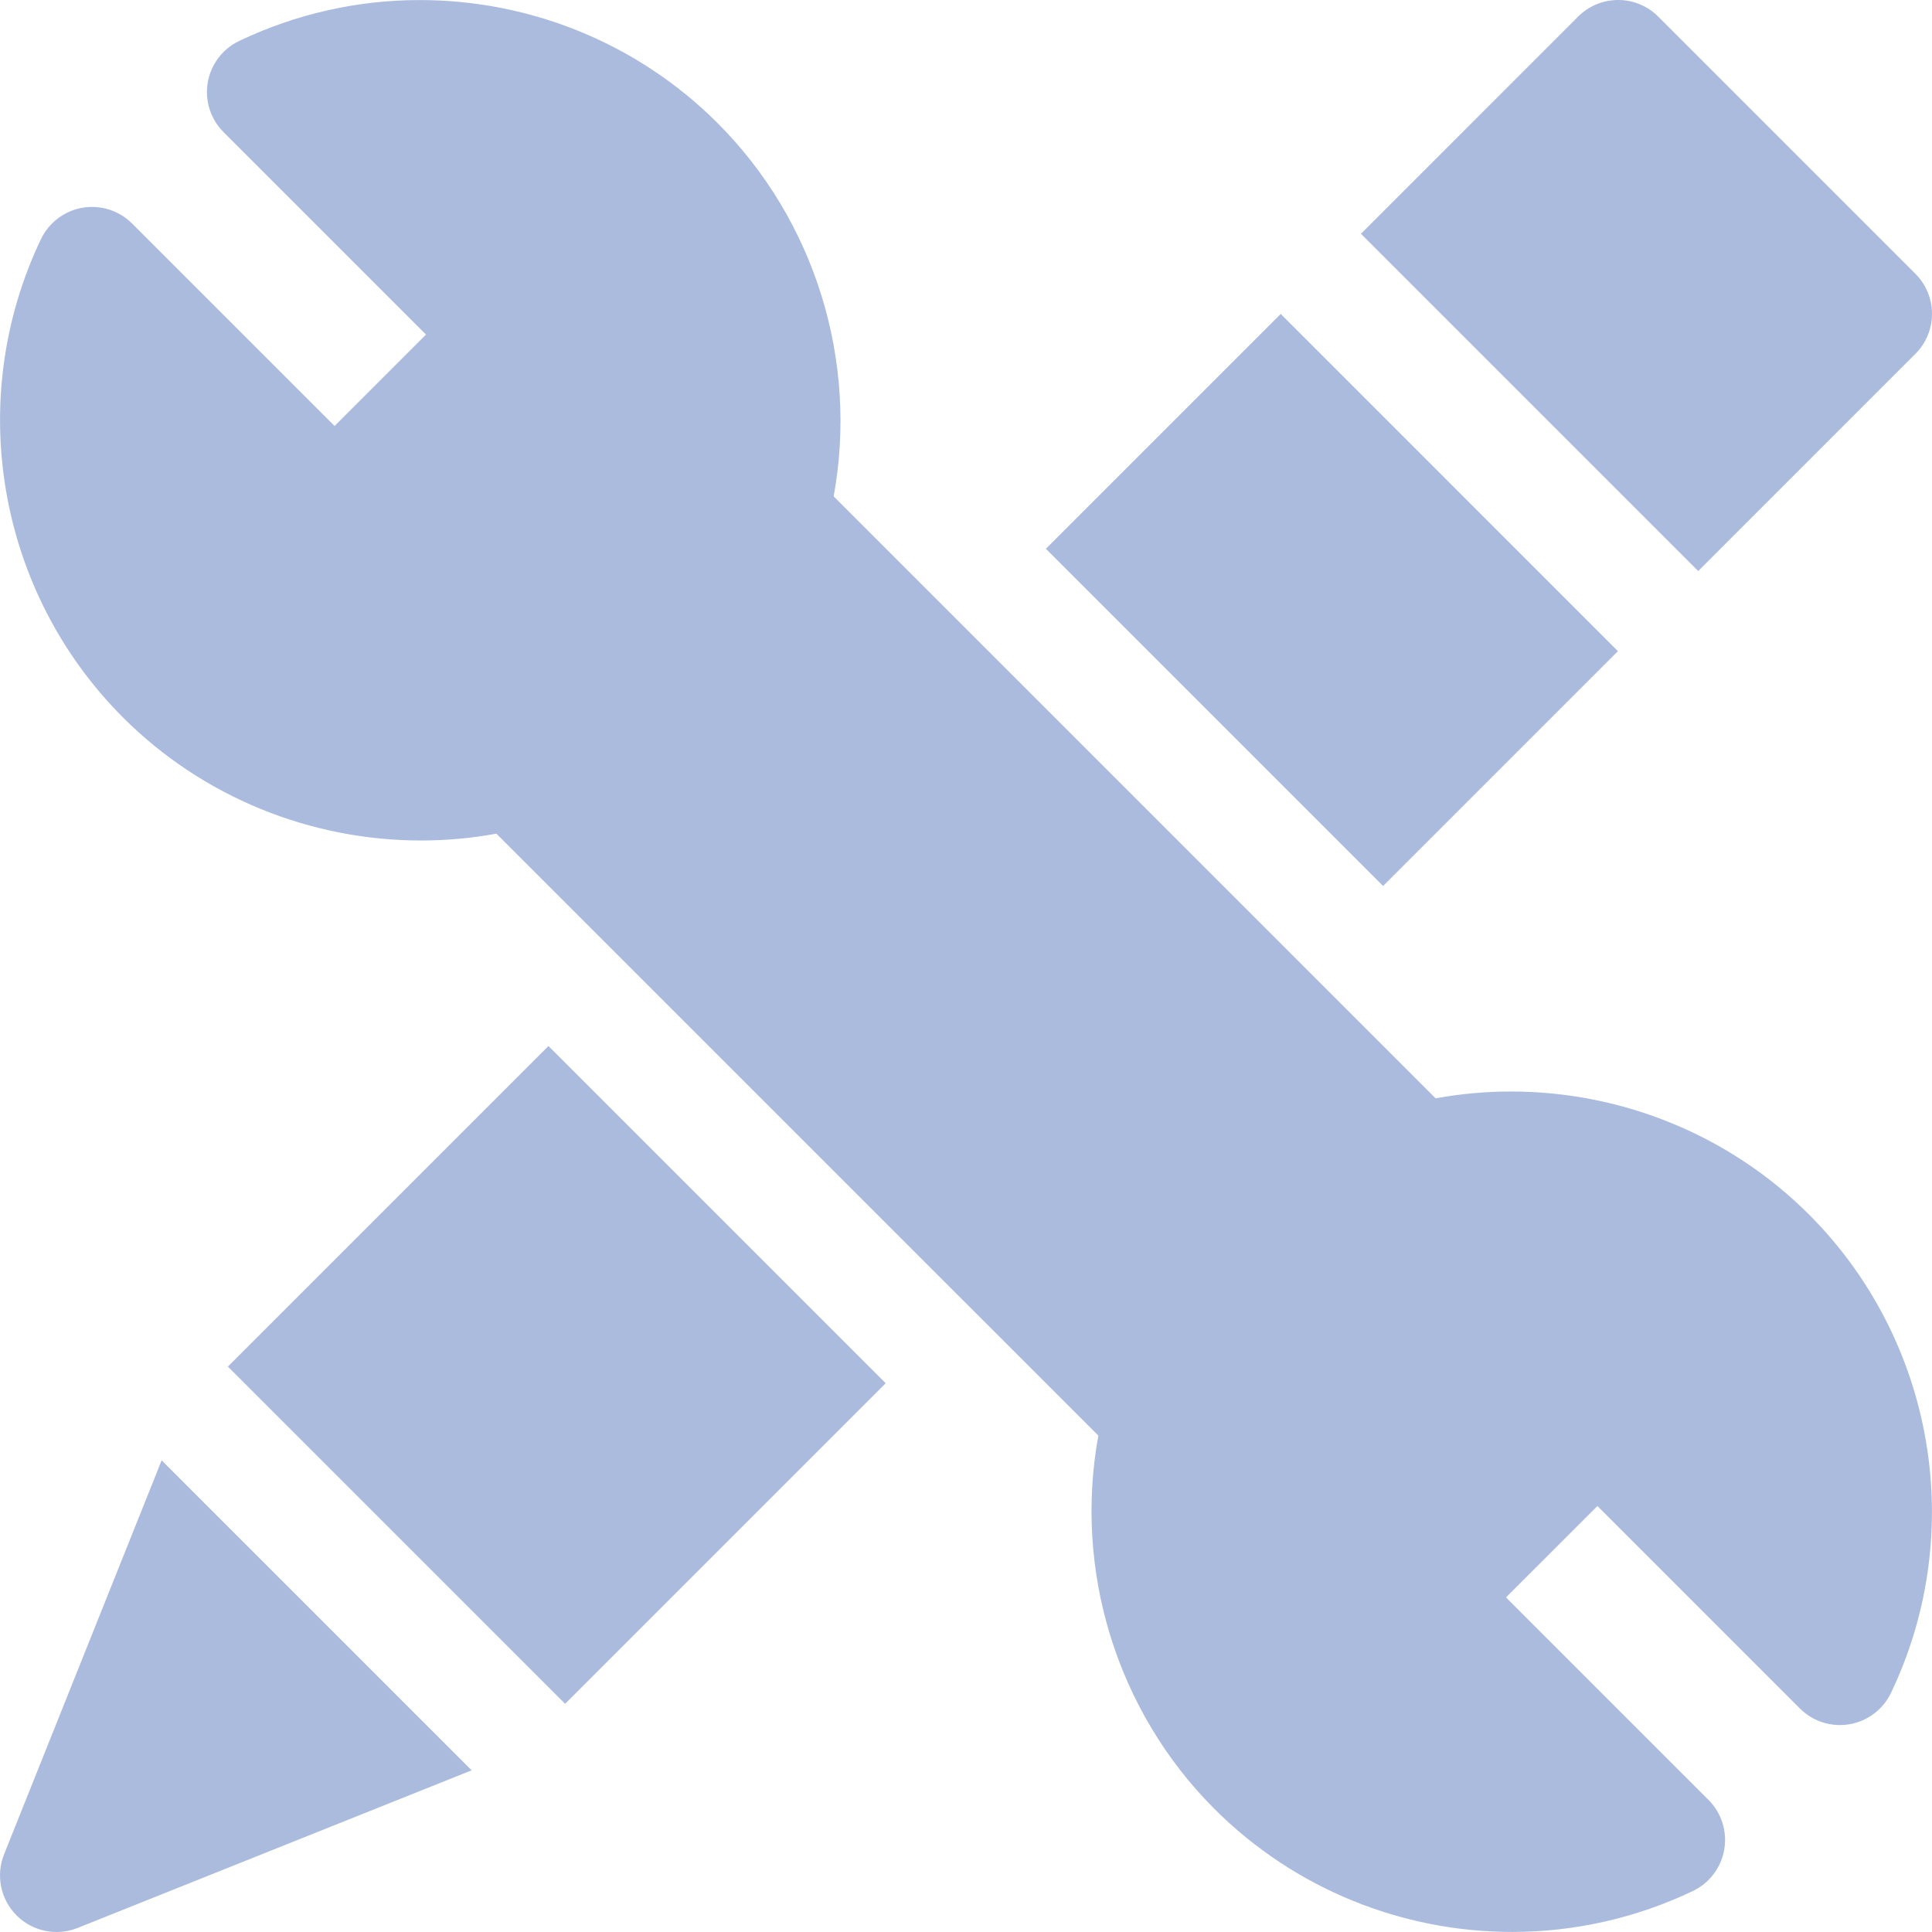
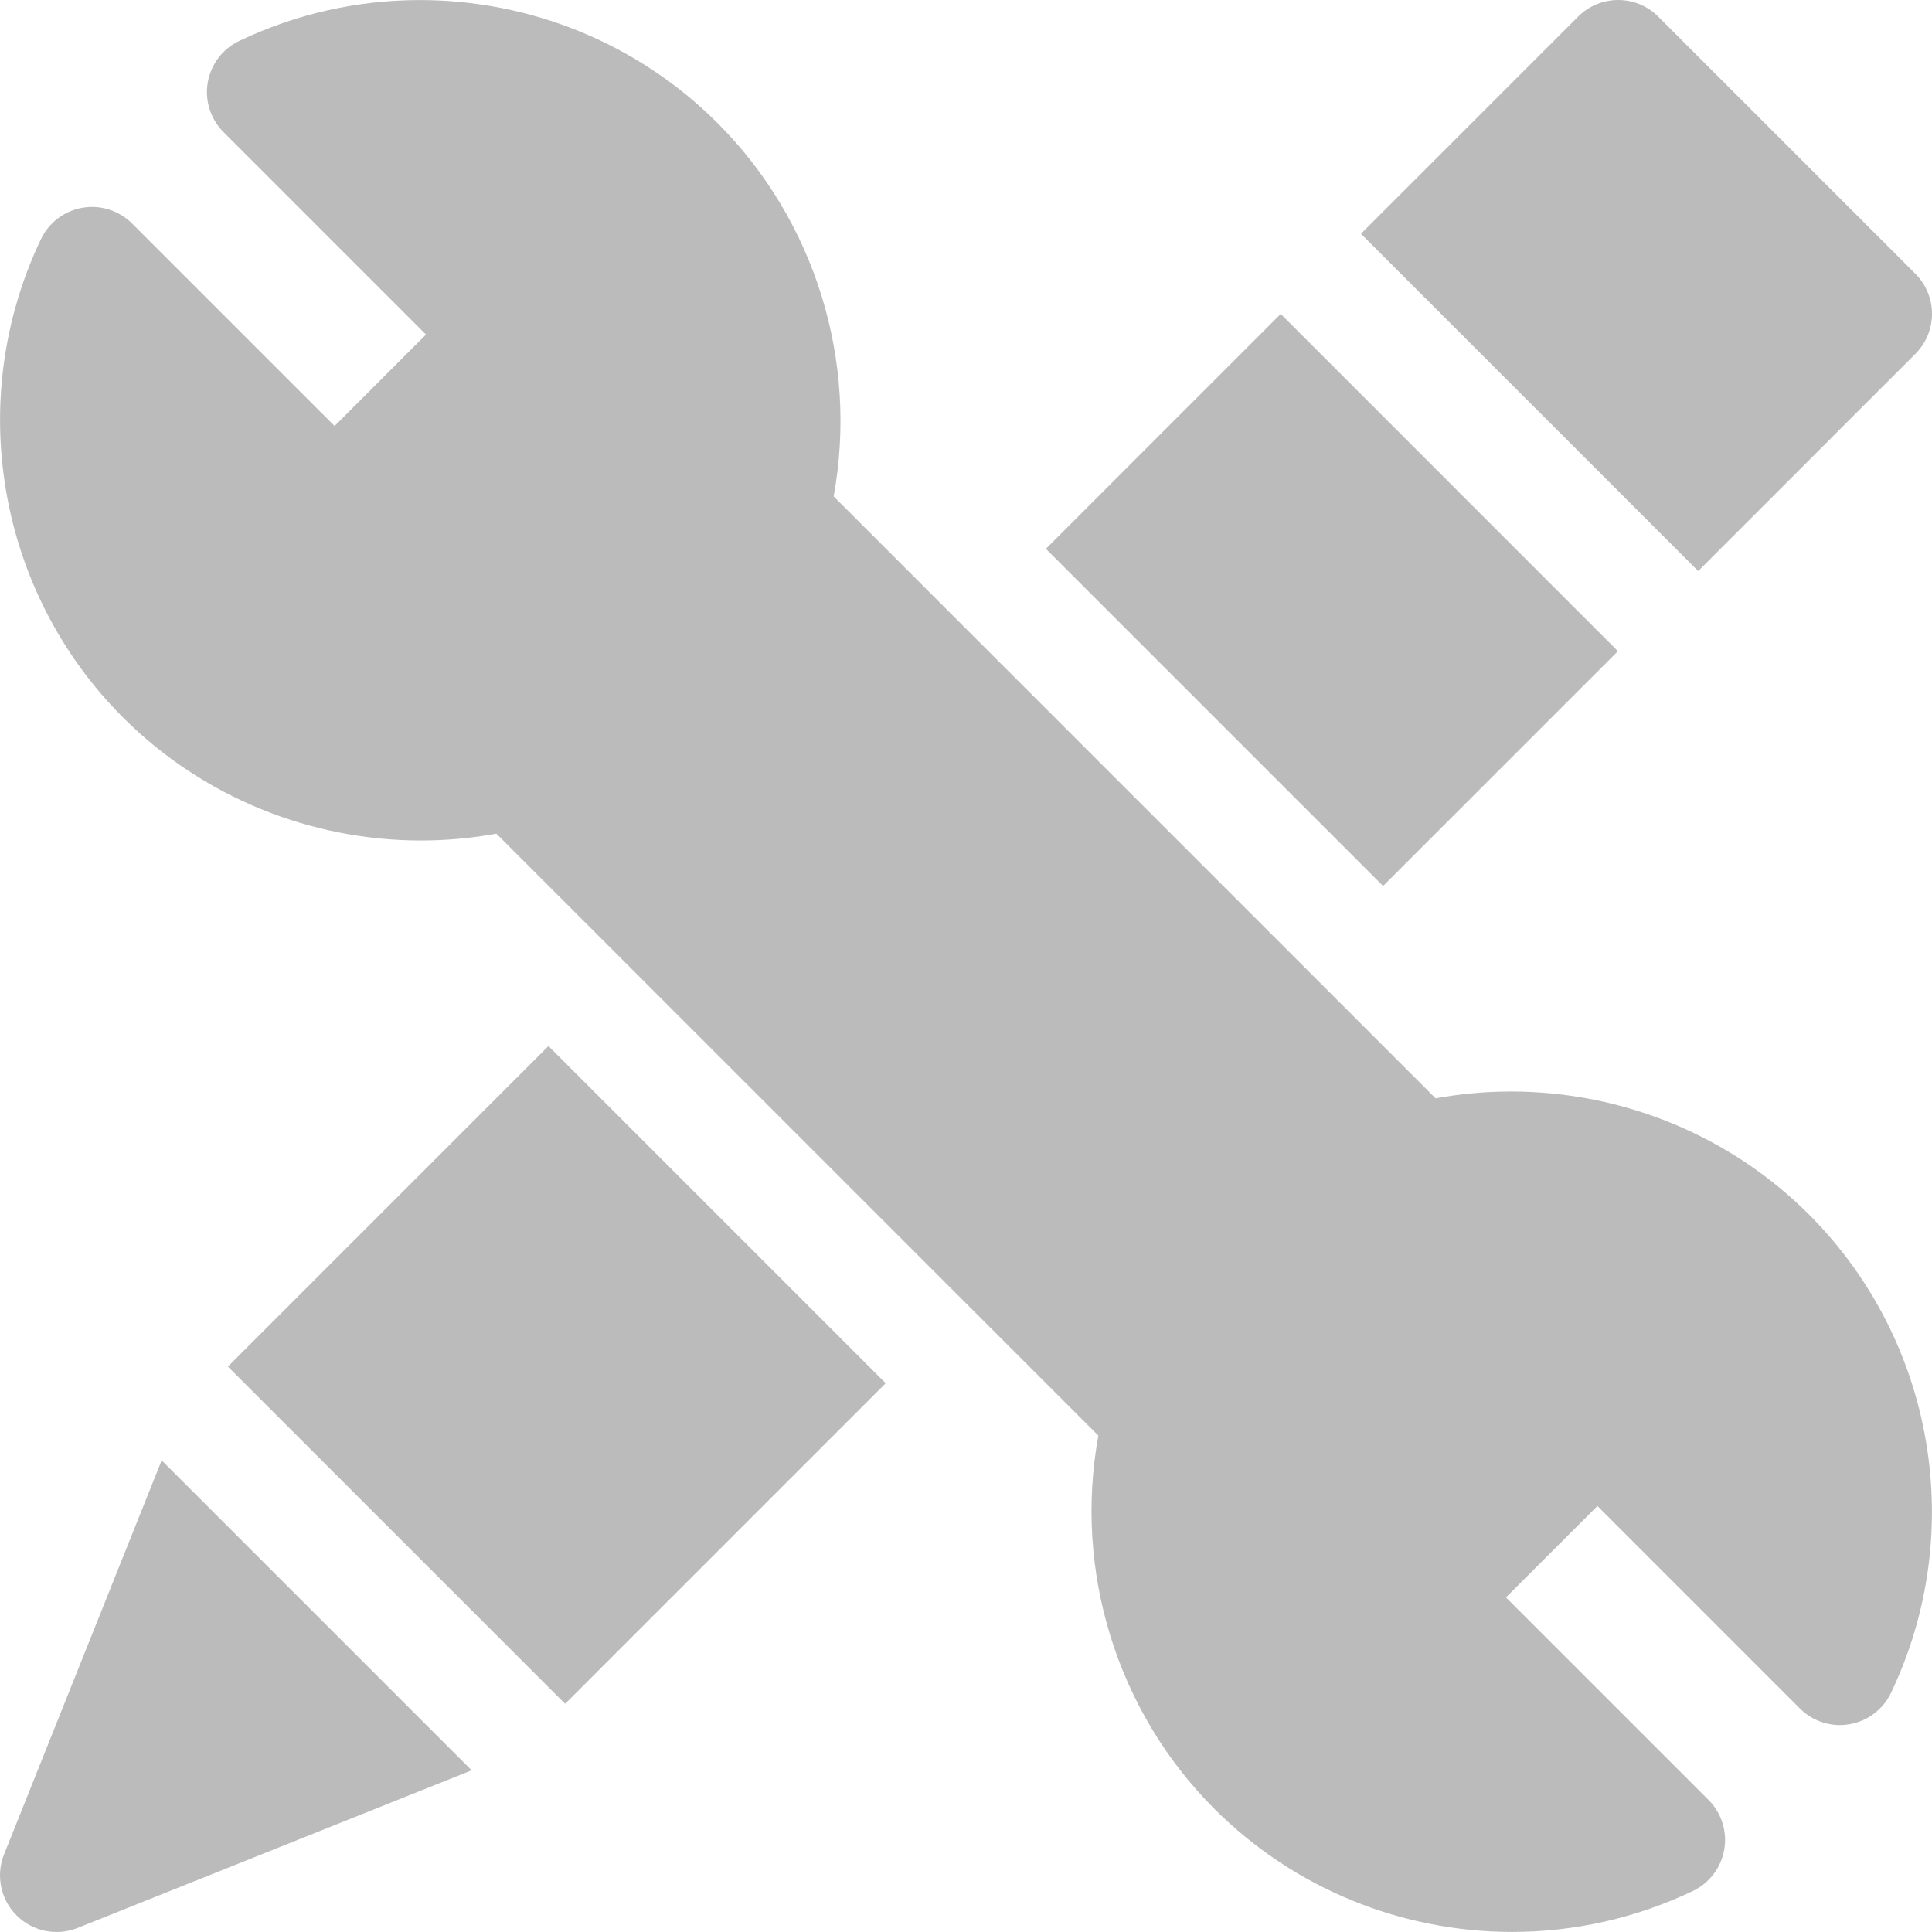
<svg xmlns="http://www.w3.org/2000/svg" width="512" height="512" viewBox="0 0 512.001 512.001" style="enable-background:new 0 0 512 512" xml:space="preserve">
-   <path d="M507.606 93.77a14.991 14.991 0 0 0 0-21.212L439.44 4.394A14.948 14.948 0 0 0 428.835 0c-3.84 0-7.678 1.465-10.608 4.394l-57.559 57.558 89.379 89.377zM1.073 491.43a15 15 0 0 0 19.497 19.497l104.424-41.772-82.154-82.152zm399.385-202.17c-6.664 0-13.359.597-20.006 1.813L220.929 131.549c6.541-35.789-4.854-73.016-30.771-98.936C168.818 11.274 140.24.016 111.282.014a111.022 111.022 0 0 0-47.907 10.845A15 15 0 0 0 59.233 35l53.664 53.664-24.23 24.23-53.668-53.663a15.009 15.009 0 0 0-13.142-4.178 15.007 15.007 0 0 0-11 8.32c-20.303 42.521-11.558 93.47 21.76 126.783 21.105 21.106 49.71 32.582 78.932 32.582 6.662 0 13.354-.597 20-1.811L291.076 380.45c-6.545 35.787 4.846 73.01 30.764 98.932 21.346 21.343 49.922 32.602 78.883 32.602a111.065 111.065 0 0 0 47.906-10.846 14.997 14.997 0 0 0 8.318-11 14.998 14.998 0 0 0-4.178-13.143l-53.664-53.662 24.23-24.23 53.66 53.664a14.99 14.99 0 0 0 13.142 4.178 15.005 15.005 0 0 0 11-8.318c20.311-42.517 11.568-93.469-21.754-126.788-21.104-21.105-49.706-32.579-78.925-32.579z" fill="#abd" data-original="#abd" />
-   <path d="m60.396 362.161 84.952-84.952 89.365 89.366-84.951 84.952zm216.773-216.728 62.234-62.235 89.366 89.366-62.234 62.234z" fill="#abd" data-original="#abd" />
+   <path d="M507.606 93.77a14.991 14.991 0 0 0 0-21.212L439.44 4.394A14.948 14.948 0 0 0 428.835 0c-3.84 0-7.678 1.465-10.608 4.394l-57.559 57.558 89.379 89.377zM1.073 491.43a15 15 0 0 0 19.497 19.497l104.424-41.772-82.154-82.152zm399.385-202.17c-6.664 0-13.359.597-20.006 1.813L220.929 131.549c6.541-35.789-4.854-73.016-30.771-98.936C168.818 11.274 140.24.016 111.282.014a111.022 111.022 0 0 0-47.907 10.845A15 15 0 0 0 59.233 35l53.664 53.664-24.23 24.23-53.668-53.663a15.009 15.009 0 0 0-13.142-4.178 15.007 15.007 0 0 0-11 8.32c-20.303 42.521-11.558 93.47 21.76 126.783 21.105 21.106 49.71 32.582 78.932 32.582 6.662 0 13.354-.597 20-1.811L291.076 380.45c-6.545 35.787 4.846 73.01 30.764 98.932 21.346 21.343 49.922 32.602 78.883 32.602a111.065 111.065 0 0 0 47.906-10.846 14.997 14.997 0 0 0 8.318-11 14.998 14.998 0 0 0-4.178-13.143l-53.664-53.662 24.23-24.23 53.66 53.664a14.99 14.99 0 0 0 13.142 4.178 15.005 15.005 0 0 0 11-8.318c20.311-42.517 11.568-93.469-21.754-126.788-21.104-21.105-49.706-32.579-78.925-32.579z" fill="#bbb" data-original="#bbb" />
+   <path d="m60.396 362.161 84.952-84.952 89.365 89.366-84.951 84.952zm216.773-216.728 62.234-62.235 89.366 89.366-62.234 62.234z" fill="#bbb" data-original="#bbb" />
</svg>
